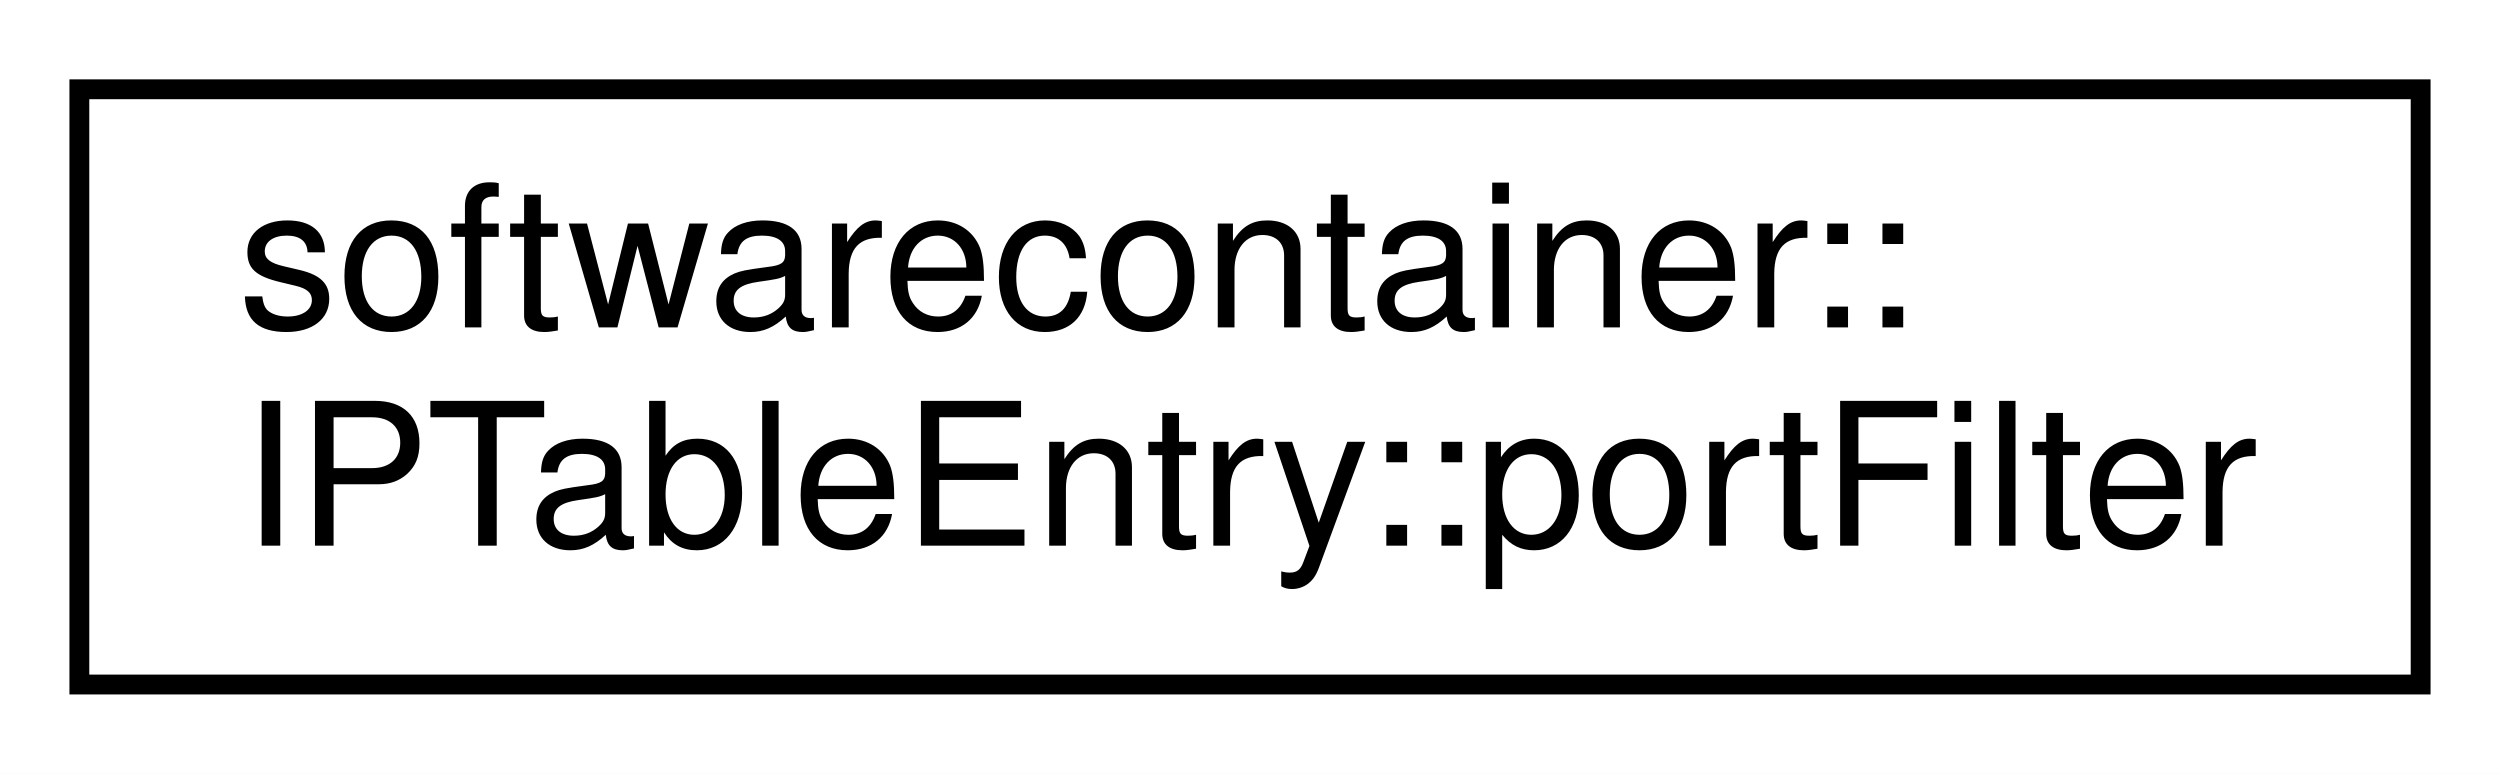
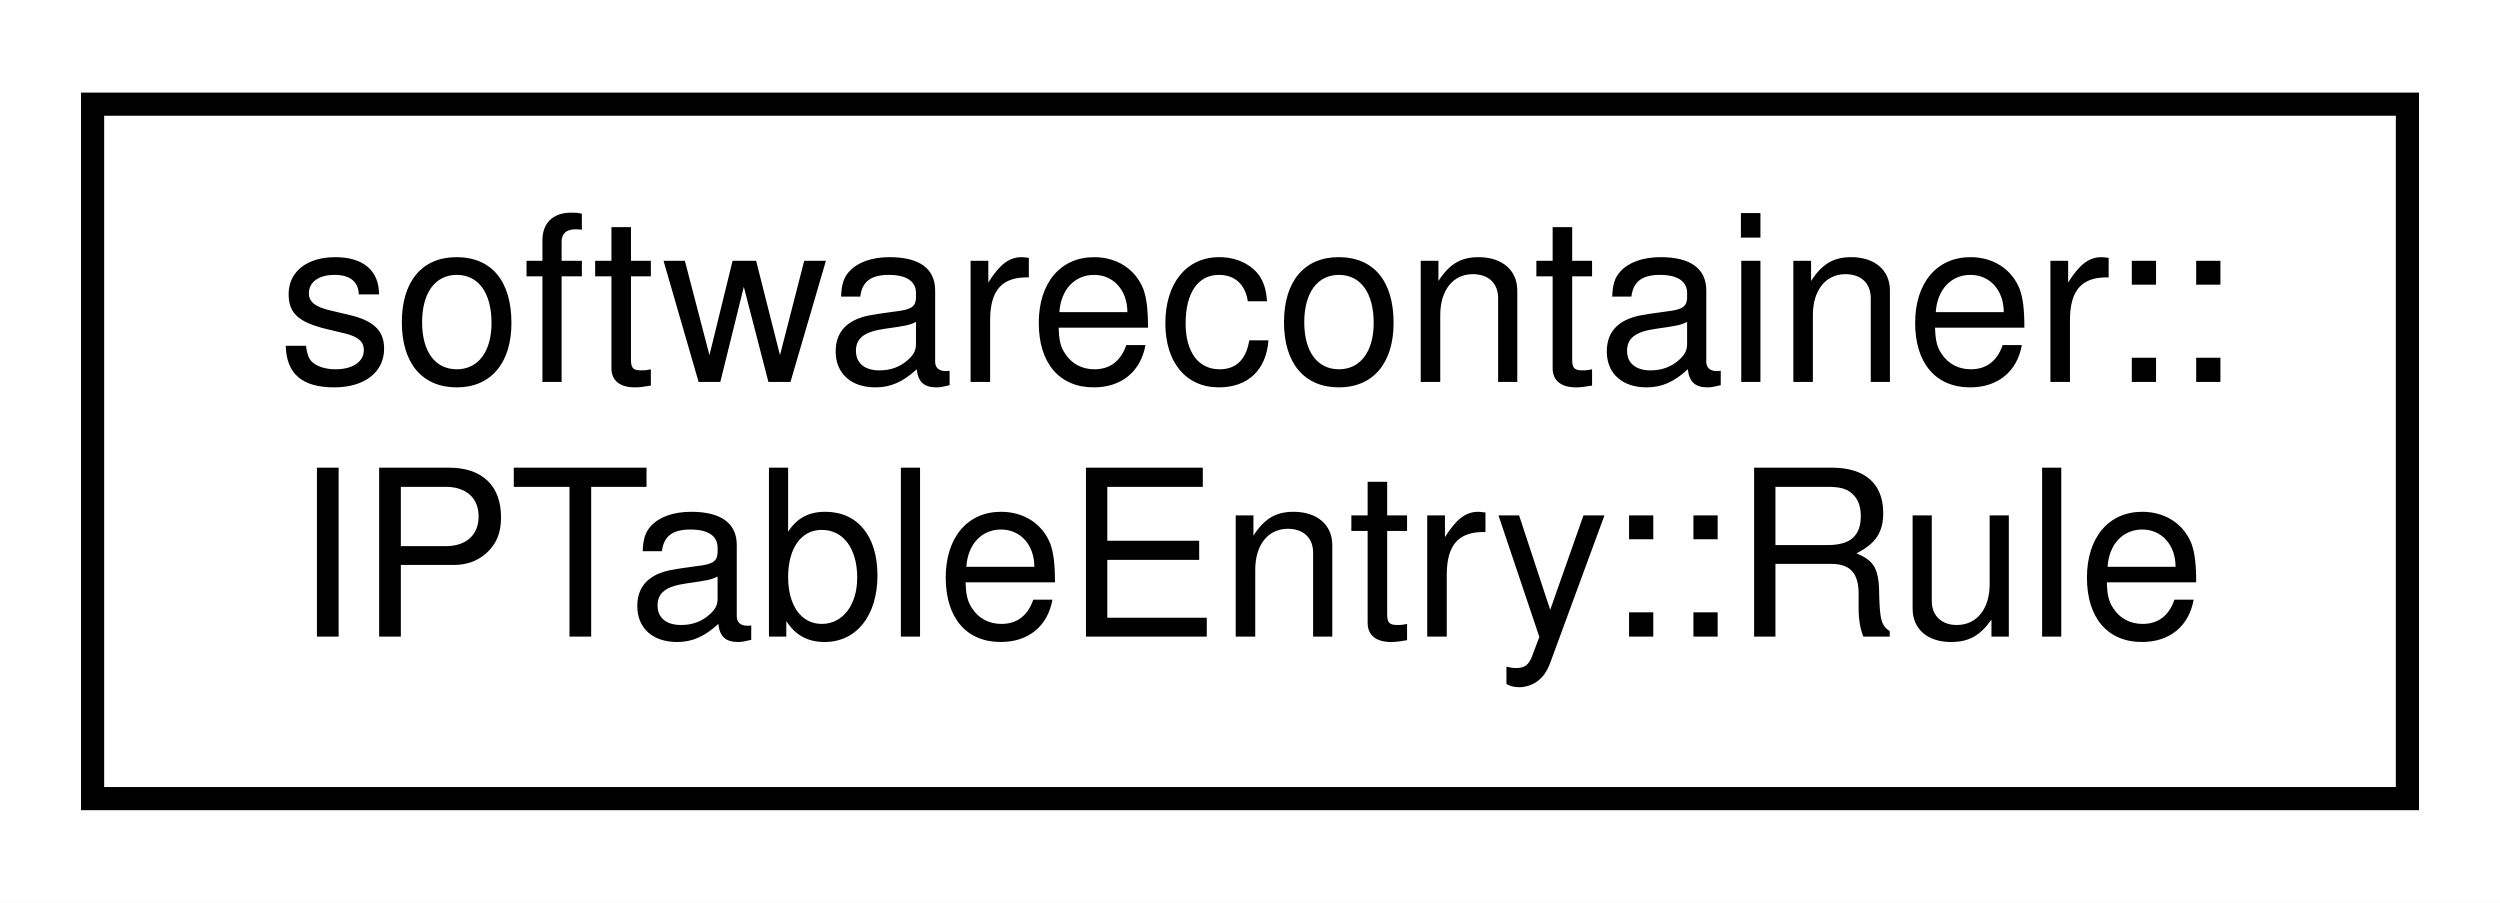
- <svg xmlns="http://www.w3.org/2000/svg" xmlns:xlink="http://www.w3.org/1999/xlink" width="126pt" height="39pt" viewBox="0.00 0.00 126.00 39.00">
+ <svg xmlns="http://www.w3.org/2000/svg" xmlns:xlink="http://www.w3.org/1999/xlink" width="108pt" height="39pt" viewBox="0.00 0.00 108.00 39.00">
  <g id="graph0" class="graph" transform="scale(1 1) rotate(0) translate(4 35)">
-     <polygon fill="white" stroke="none" points="-4,4 -4,-35 122,-35 122,4 -4,4" />
+     <polygon fill="white" stroke="none" points="-4,4 -4,-35 104,-35 104,4 -4,4" />
    <g id="node1" class="node">
      <g id="a_node1">
-         <a xlink:href="structsoftwarecontainer_1_1_i_p_table_entry_1_1port_filter.html" target="_top" xlink:title="container for port filtering options. ">
-           <polygon fill="white" stroke="black" points="0,-0.5 0,-30.5 118,-30.5 118,-0.5 0,-0.5" />
+         <a xlink:href="structsoftwarecontainer_1_1_i_p_table_entry_1_1_rule.html" target="_top" xlink:title="Definition of a 'Rule' used to handle network traffic. ">
+           <polygon fill="white" stroke="black" points="0,-0.5 0,-30.5 100,-30.5 100,-0.5 0,-0.5" />
          <text text-anchor="start" x="8" y="-18.5" font-family="Helvetica,sans-Serif" font-size="10.00">softwarecontainer::</text>
-           <text text-anchor="middle" x="59" y="-7.5" font-family="Helvetica,sans-Serif" font-size="10.00">IPTableEntry::portFilter</text>
+           <text text-anchor="middle" x="50" y="-7.5" font-family="Helvetica,sans-Serif" font-size="10.00">IPTableEntry::Rule</text>
        </a>
      </g>
    </g>
  </g>
</svg>
